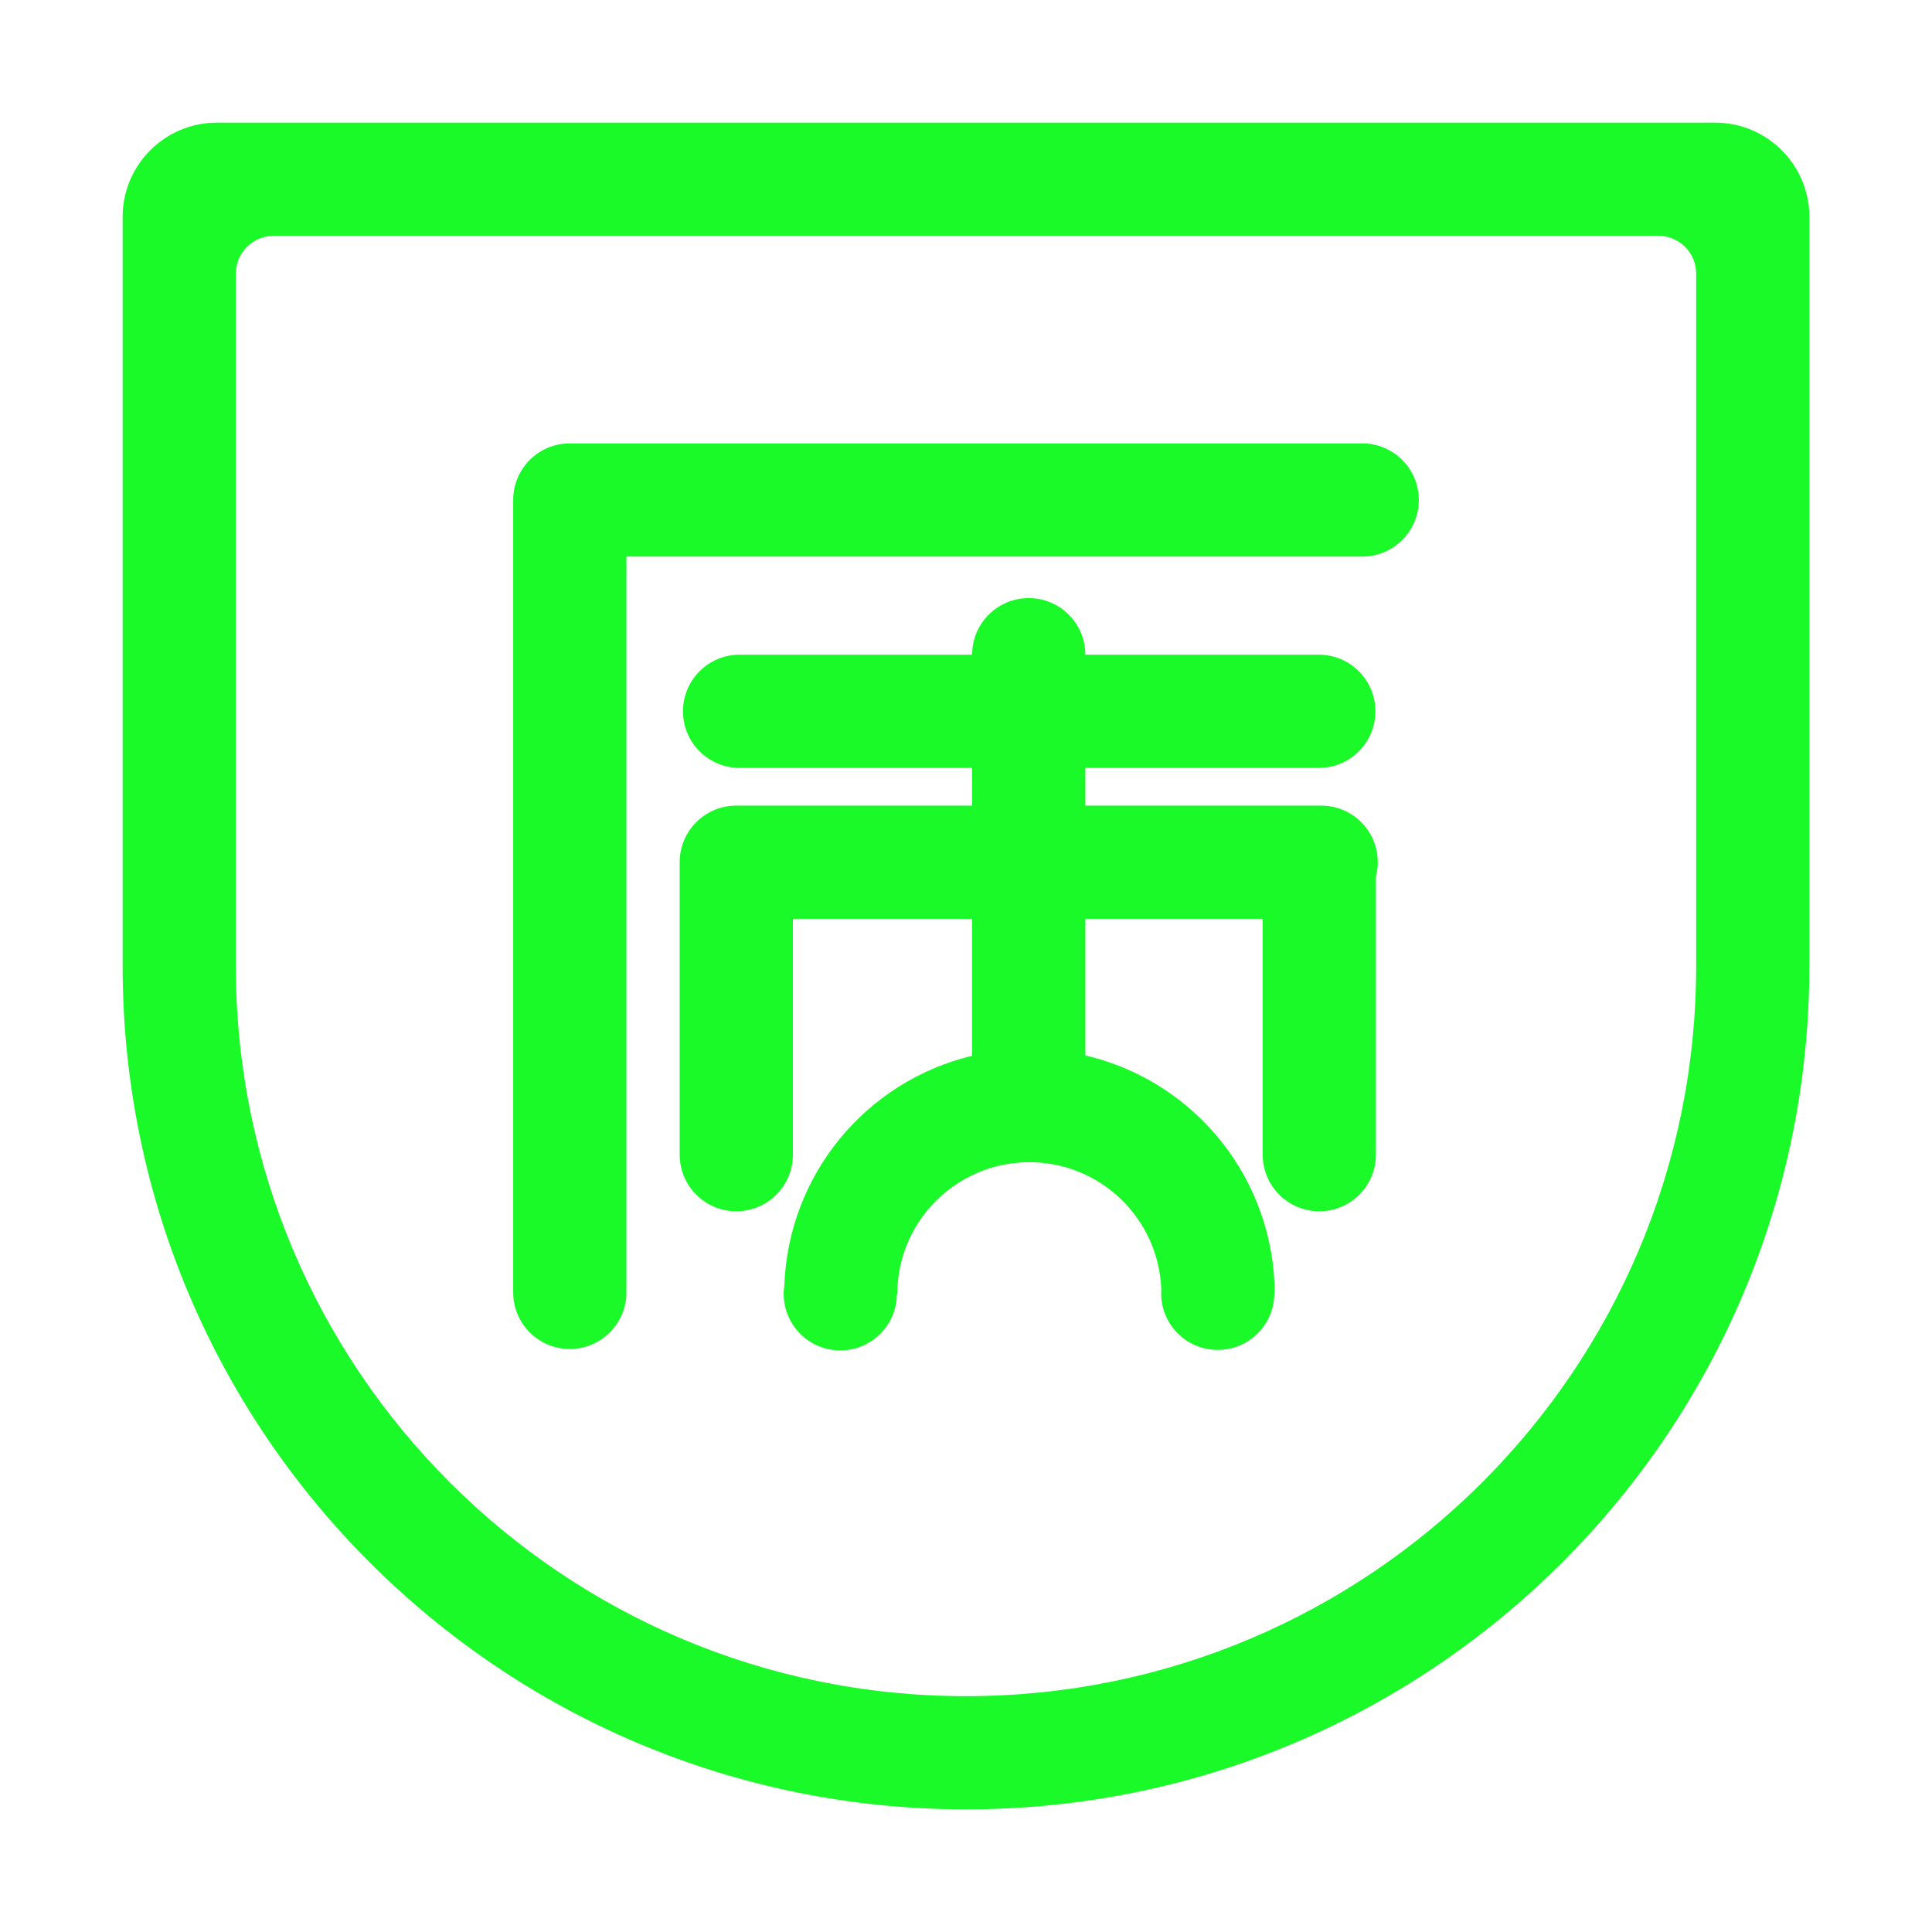
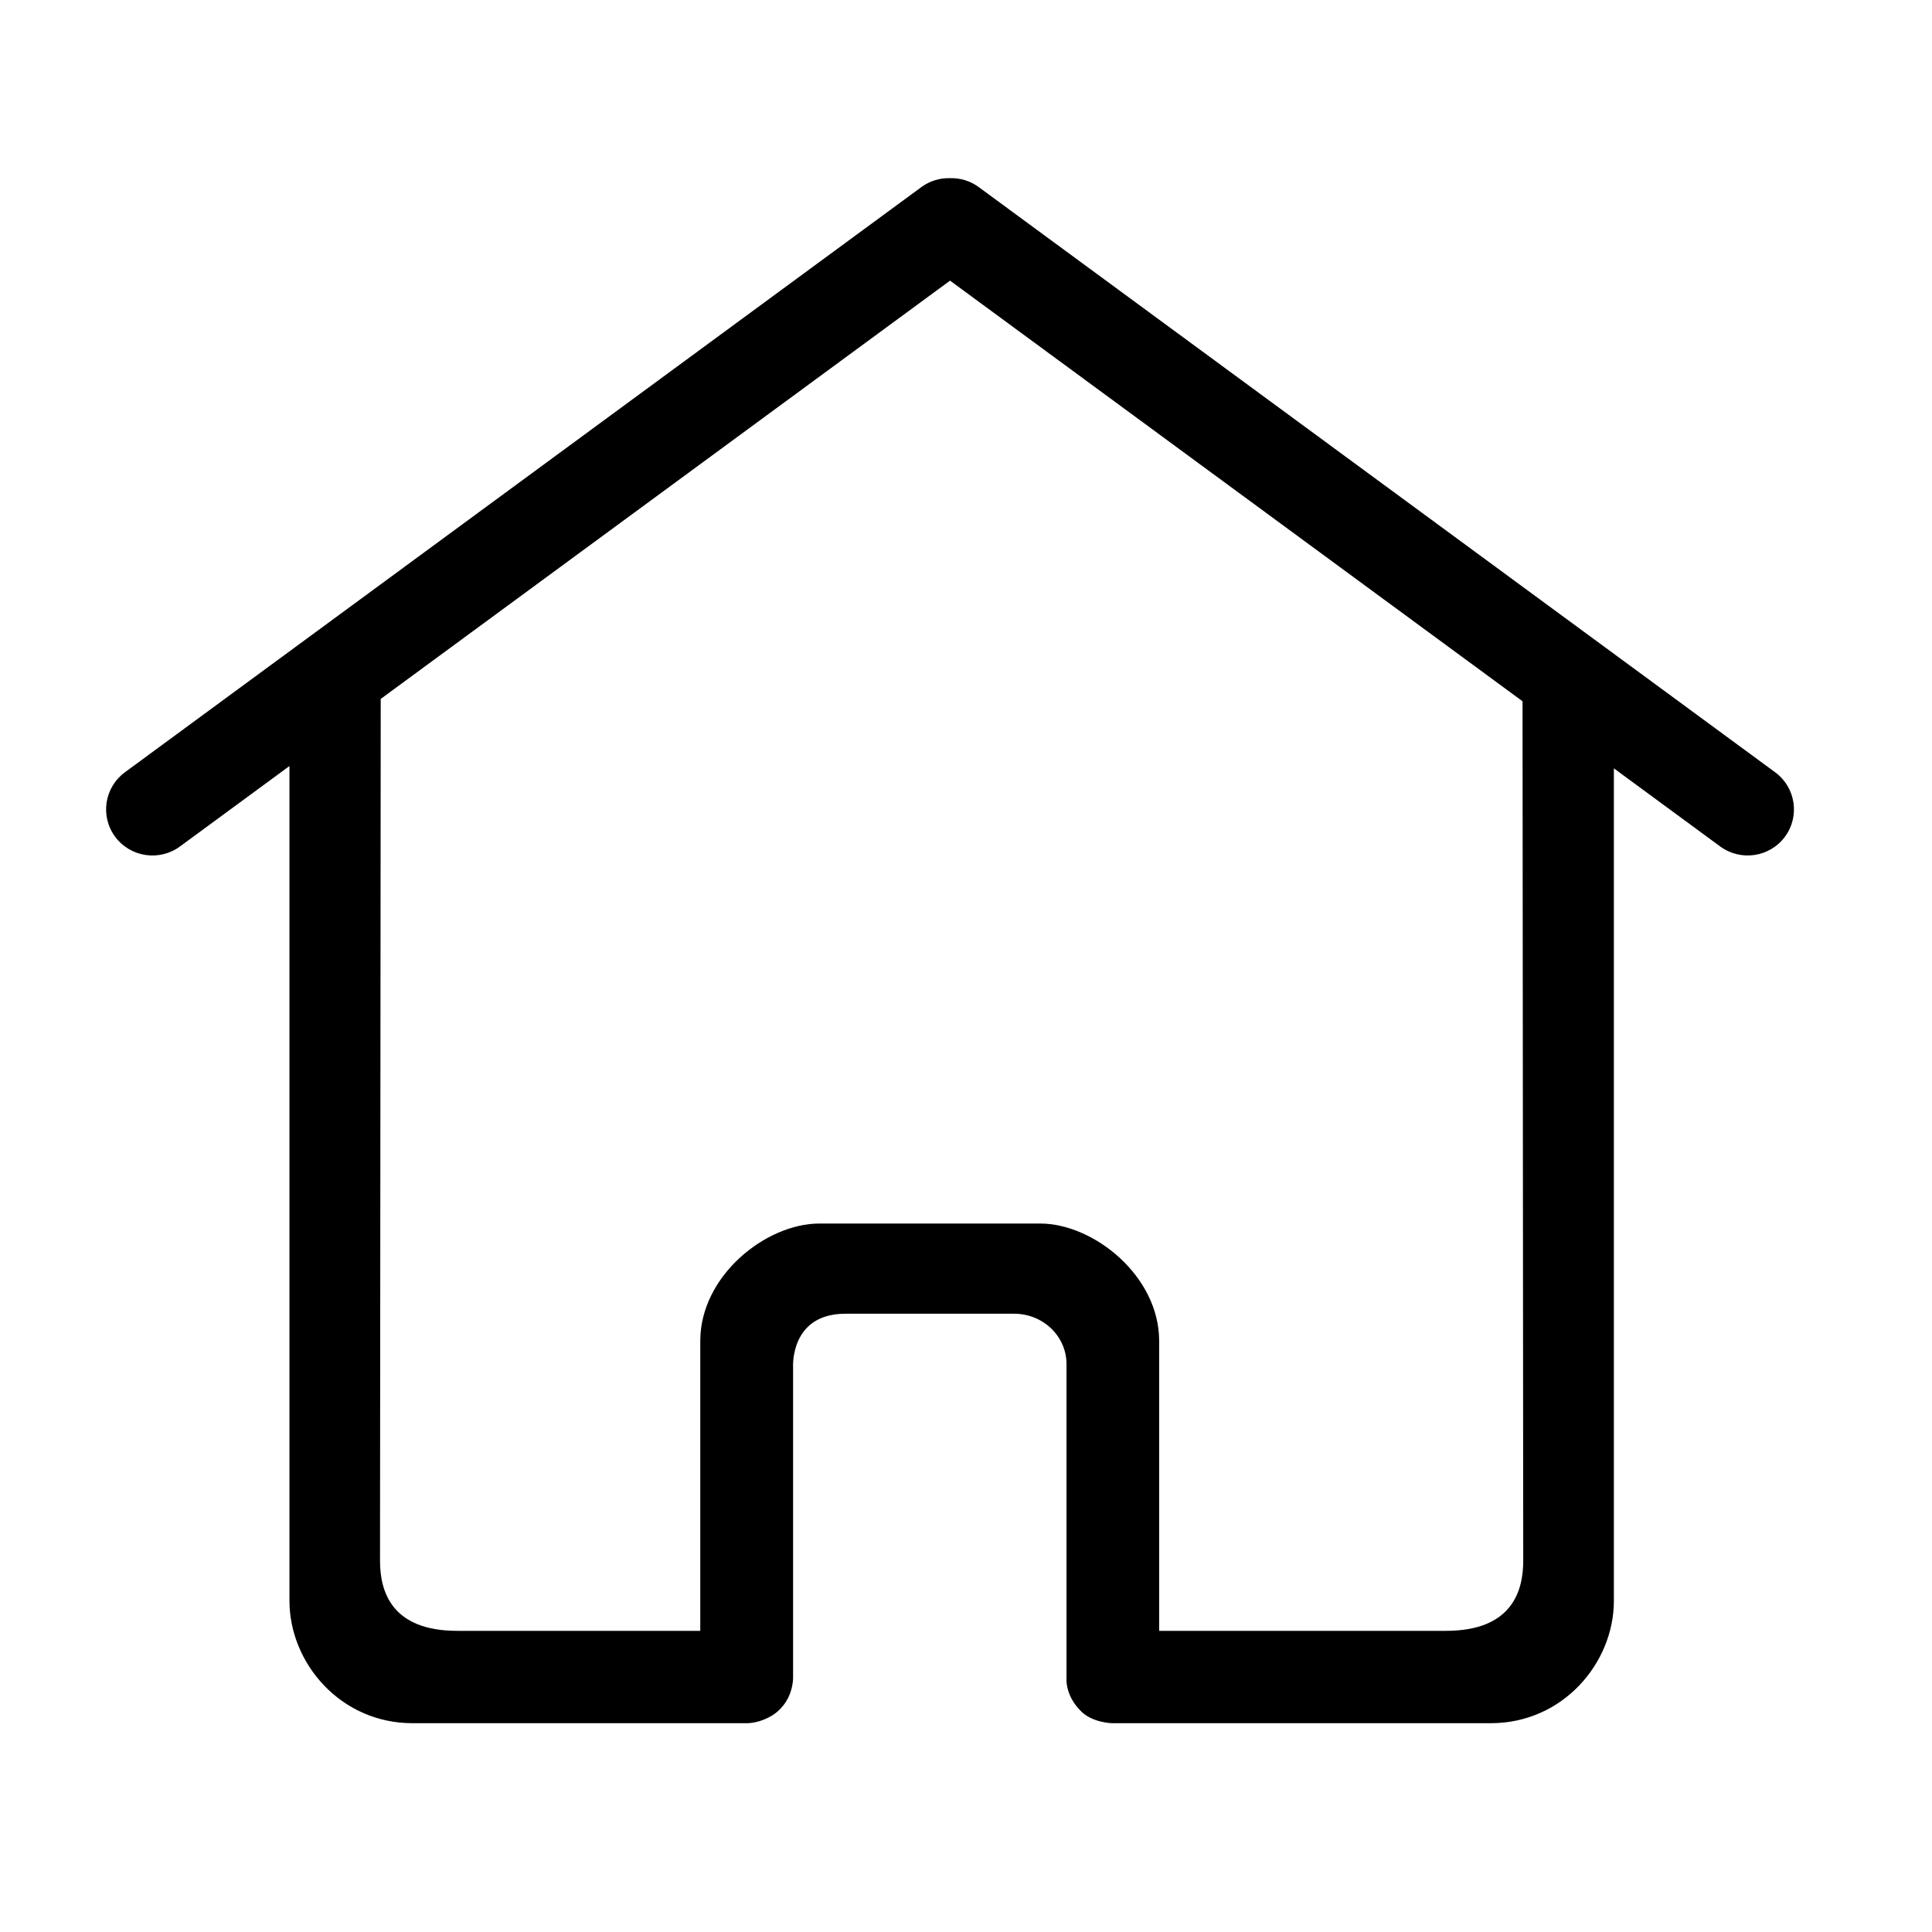
- <svg xmlns="http://www.w3.org/2000/svg" t="1575602168803" class="icon" viewBox="0 0 1024 1024" version="1.1" p-id="7294" width="200" height="200">
-   <path d="M512 959C265.129 959 65 758.871 65 512V115a50 50 0 0 1 50-50h794a50 50 0 0 1 50 50v397c0 246.871-200.129 447-447 447z m387-814a20 20 0 0 0-20-20H145a20 20 0 0 0-20 20v367c0 213.734 173.266 387 387 387s387-173.266 387-387V145zM722 295H332v390a30 30 0 0 1-60 0V265a30 30 0 0 1 30-30h420a30 30 0 0 1 0 60zM390.219 427H515.25v-20H392a30 30 0 0 1 0-60h123.25a30 30 0 0 1 60 0H699a30 30 0 0 1 0 60H575.25v20h125.031a29.968 29.968 0 0 1 29.969 29.969v0.062a29.924 29.924 0 0 1-1 7.561V612a30 30 0 0 1-60 0V487h-94v72.393a130.038 130.038 0 0 1 100.375 126.576h-0.21a29.991 29.991 0 0 1-59.978-0.438c0-0.574 0.055-1.134 0.086-1.7a69.989 69.989 0 0 0-139.945 2.139h-0.225a29.99 29.99 0 1 1-59.631-4.762 130.039 130.039 0 0 1 99.528-121.632V487h-95v125a30 30 0 0 1-60 0V456.969A29.968 29.968 0 0 1 390.219 427z" fill="#1afa29" p-id="7295" />
+ <svg xmlns="http://www.w3.org/2000/svg" t="1575600385231" class="icon" viewBox="0 0 1024 1024" version="1.1" p-id="1152" width="200" height="200">
+   <path d="M940.851 409.313 518.779 99.185c-4.588-3.379-9.953-4.895-15.237-4.751-5.284-0.143-10.67 1.372-15.237 4.751L66.212 409.313c-10.916 8.028-13.23 23.327-5.181 34.181 8.049 10.875 23.429 13.169 34.345 5.161l58.04-42.639 0 442.45c0 33.034 27.116 64.86 65.167 64.86l177.193 0c0 0 4.997 0.164 10.732-2.621 2.642-1.208 5.366-2.99 7.619-5.591 6.226-6.615 6.226-15.544 6.226-15.544l0-164.966c0 0-1.761-28.303 27.75-28.303l89.416 0c15.319 0 27.75 11.94 27.75 26.685l0 167.854c0 0-0.123 8.09 7.004 15.421 6.083 6.943 17.244 7.066 17.244 7.066l200.704 0c38.052 0 65.167-31.826 65.167-64.86L855.388 407.245l56.34 41.39c10.916 8.028 26.296 5.714 34.345-5.161C954.081 432.62 951.767 417.321 940.851 409.313L940.851 409.313M807.342 827.249c0 16.118-5.98 37.13-40.94 37.13l-152.023 0 0-153.682c0-34.386-34.673-62.198-63.119-62.198l-116.982 0c-28.447 0-63.119 27.812-63.119 62.198l0 153.682-128.799 0c-34.98 0-40.94-21.012-40.94-37.13l0.369-456.806L503.542 148.746l303.432 222.945L807.342 827.249 807.342 827.249M807.342 827.249" p-id="1153" />
</svg>
